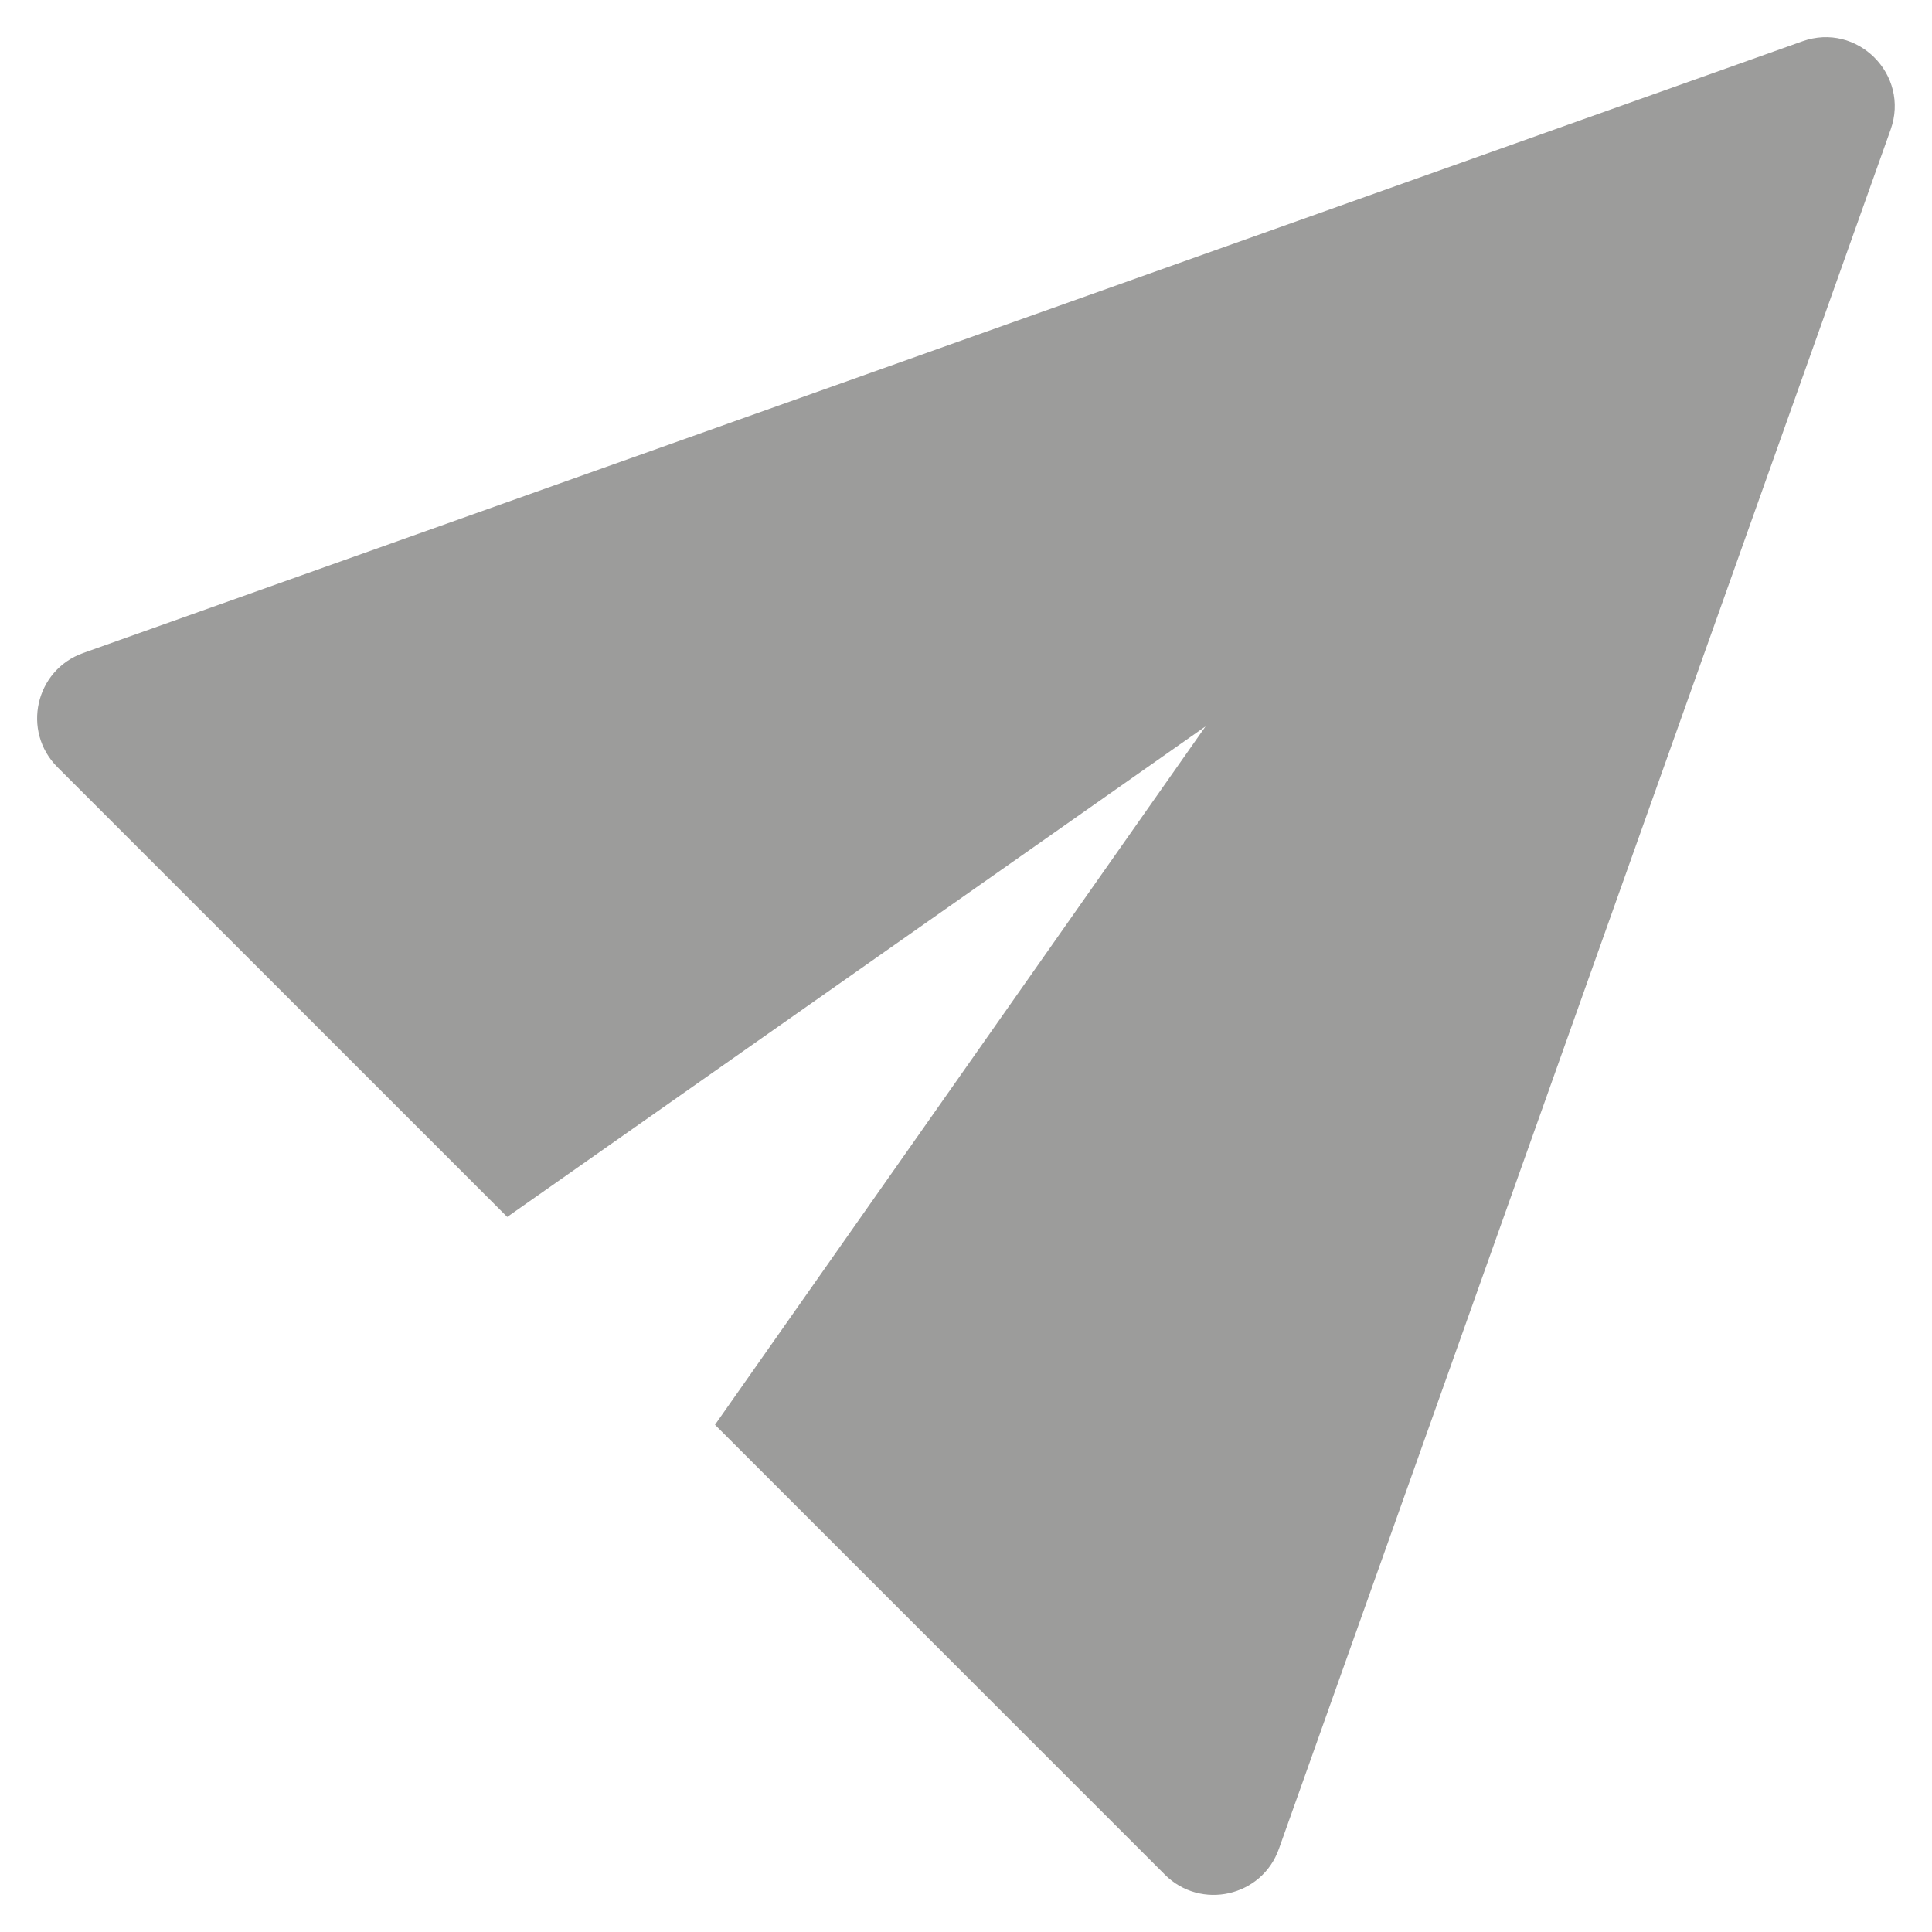
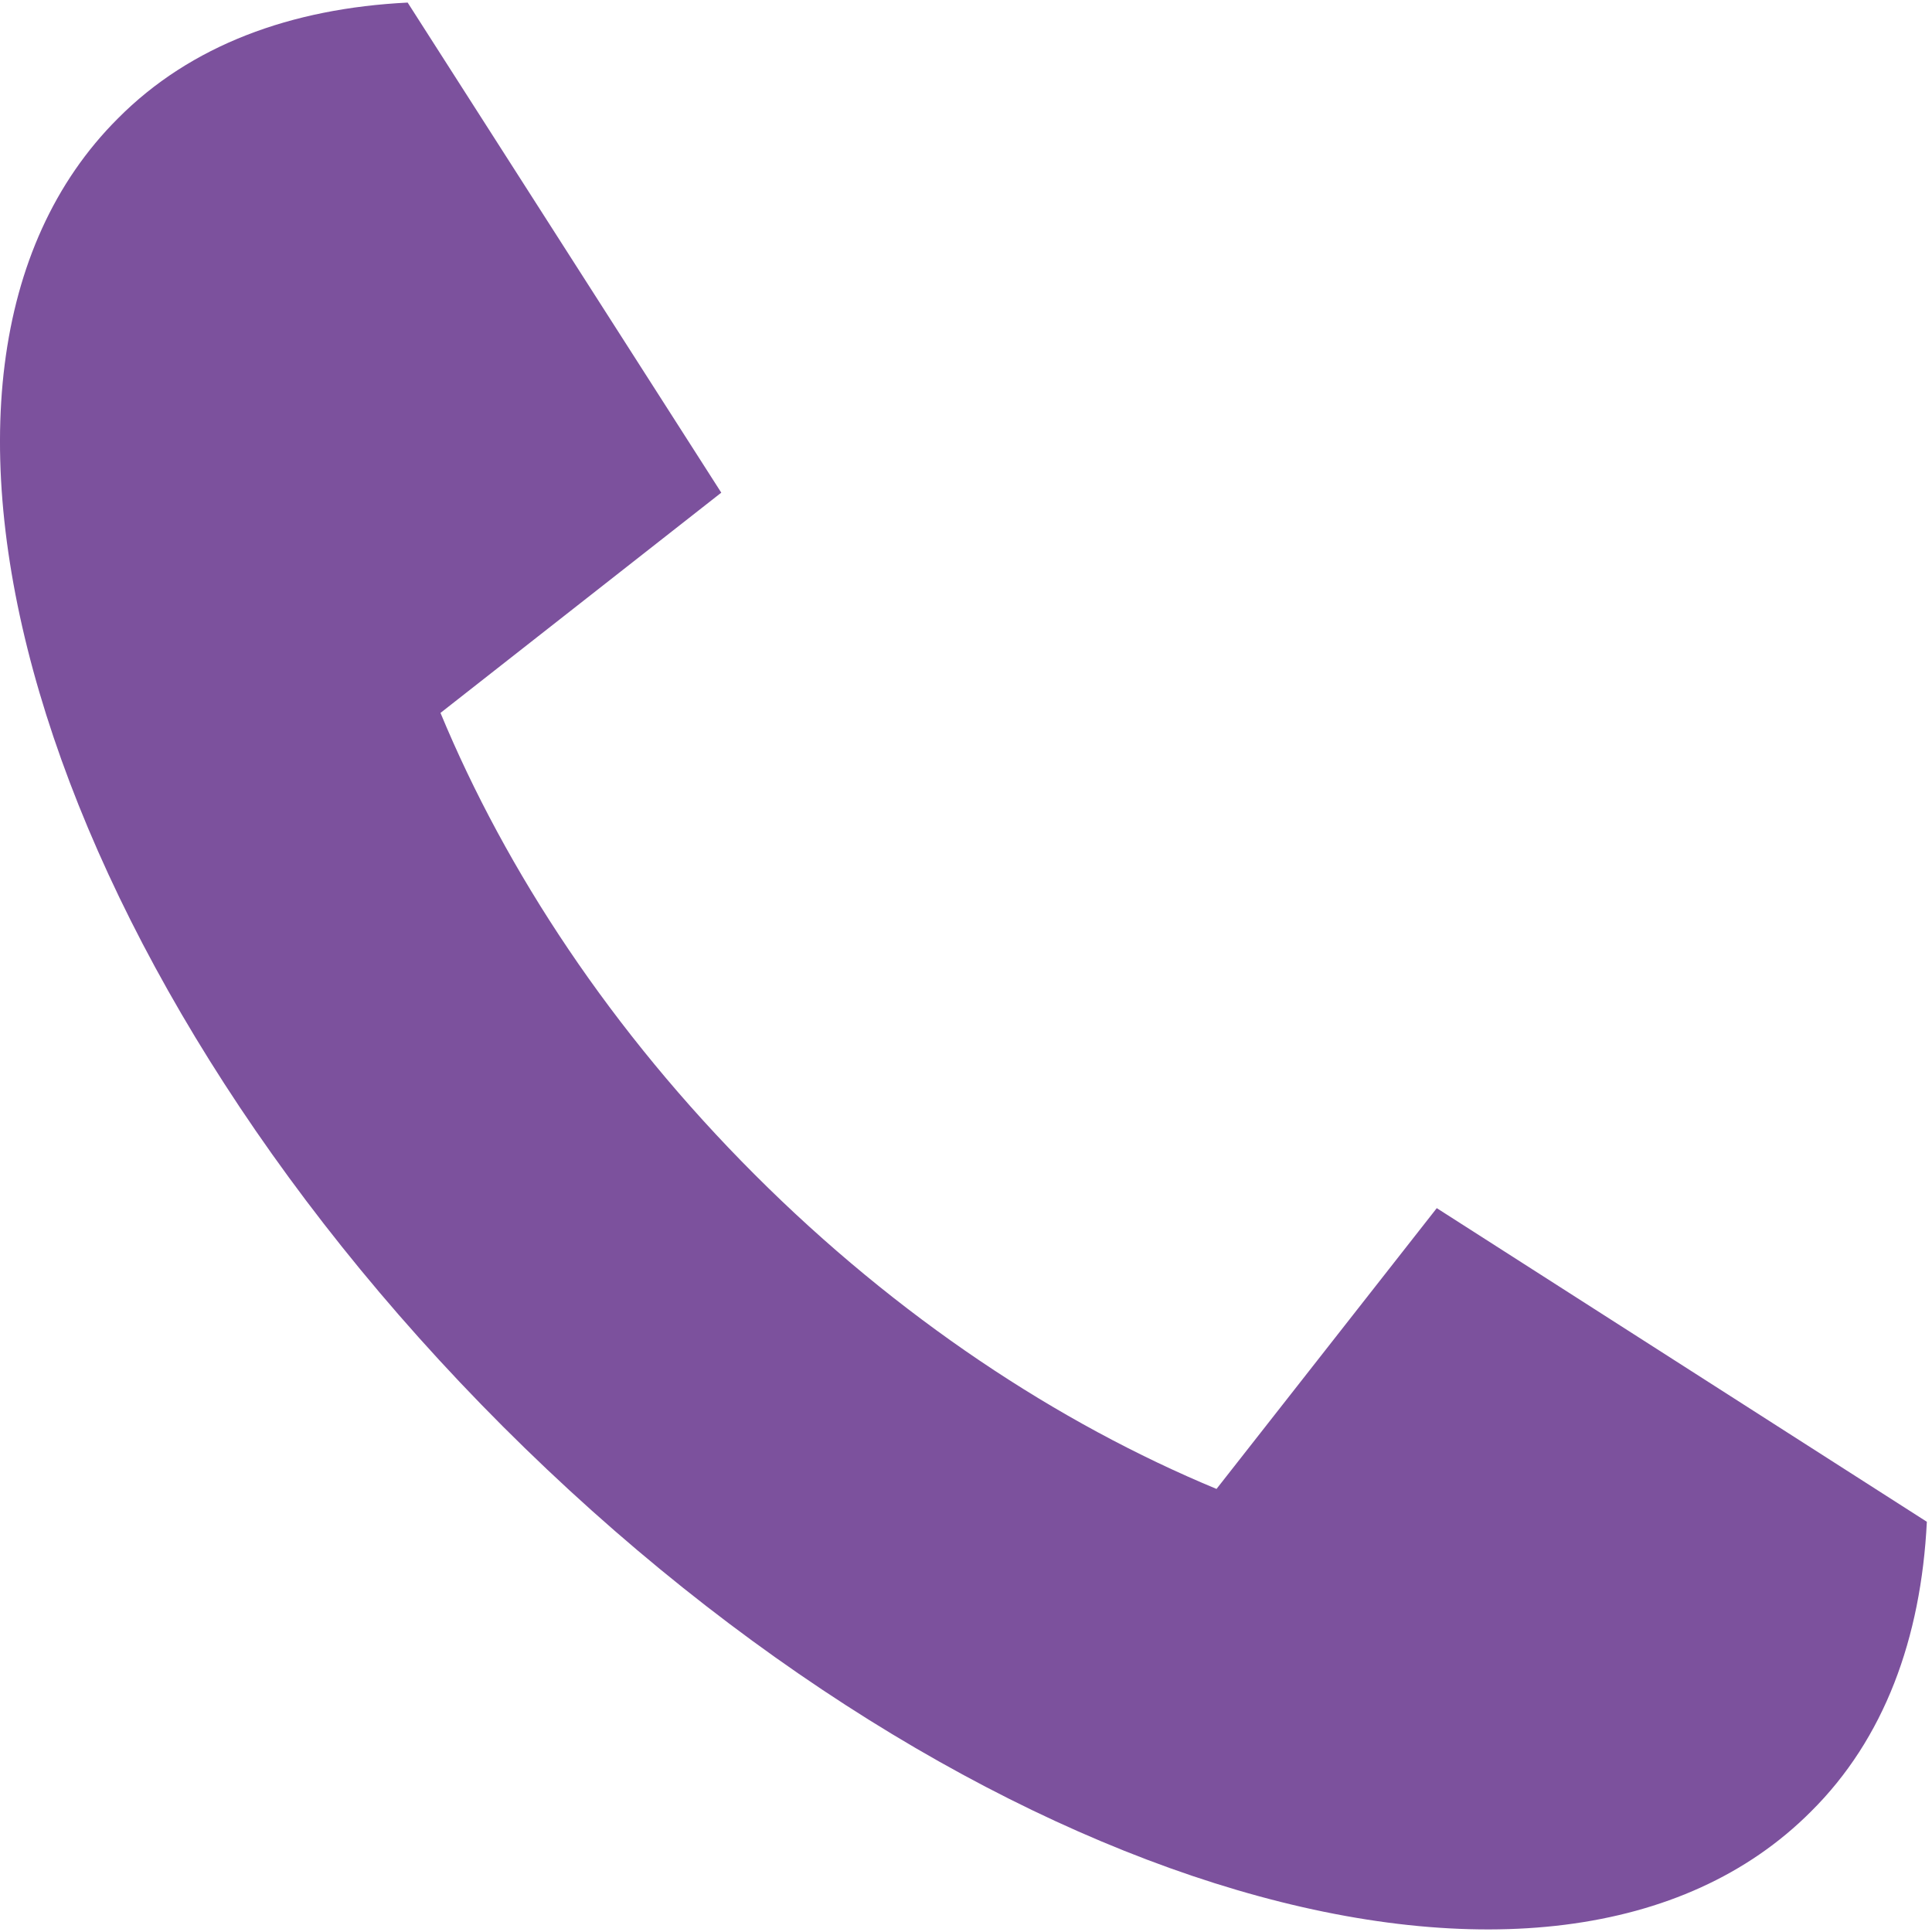
- <svg xmlns="http://www.w3.org/2000/svg" version="1.1" x="0px" y="0px" width="26px" height="26px" viewBox="-0.5 -0.5 26 26" enable-background="new -0.5 -0.5 26 26" xml:space="preserve">
+ <svg xmlns="http://www.w3.org/2000/svg" version="1.1" x="0px" y="0px" width="30px" height="30px" viewBox="0.25 0.21 30 30" enable-background="new 0.25 0.21 30 30" xml:space="preserve">
  <defs>
</defs>
-   <path fill="#9C9C9B" d="M23.755,0.056L0.619,8.288c-0.645,0.23-0.83,1.052-0.346,1.536l6.053,6.053l9.398-6.602l-6.602,9.399  l6.054,6.054c0.483,0.483,1.307,0.298,1.535-0.347l8.232-23.136C25.207,0.506,24.494-0.208,23.755,0.056" />
+   <g id="XMLID_2_">
+     <g>
+       <path fill="#7C519D" d="M22.56,18.97l7.61,4.87c-0.09,1.811-0.66,3.37-1.8,4.5c-3.95,3.96-13.05,1.28-20.31-5.979    C0.8,15.1-1.88,6,2.08,2.05c1.13-1.14,2.69-1.71,4.5-1.8l4.87,7.61l-4.36,3.42c1.02,2.46,2.66,4.95,4.88,7.17    c2.22,2.22,4.71,3.859,7.17,4.88L22.56,18.97z" />
+     </g>
+     <g>
+ 	</g>
+   </g>
</svg>
